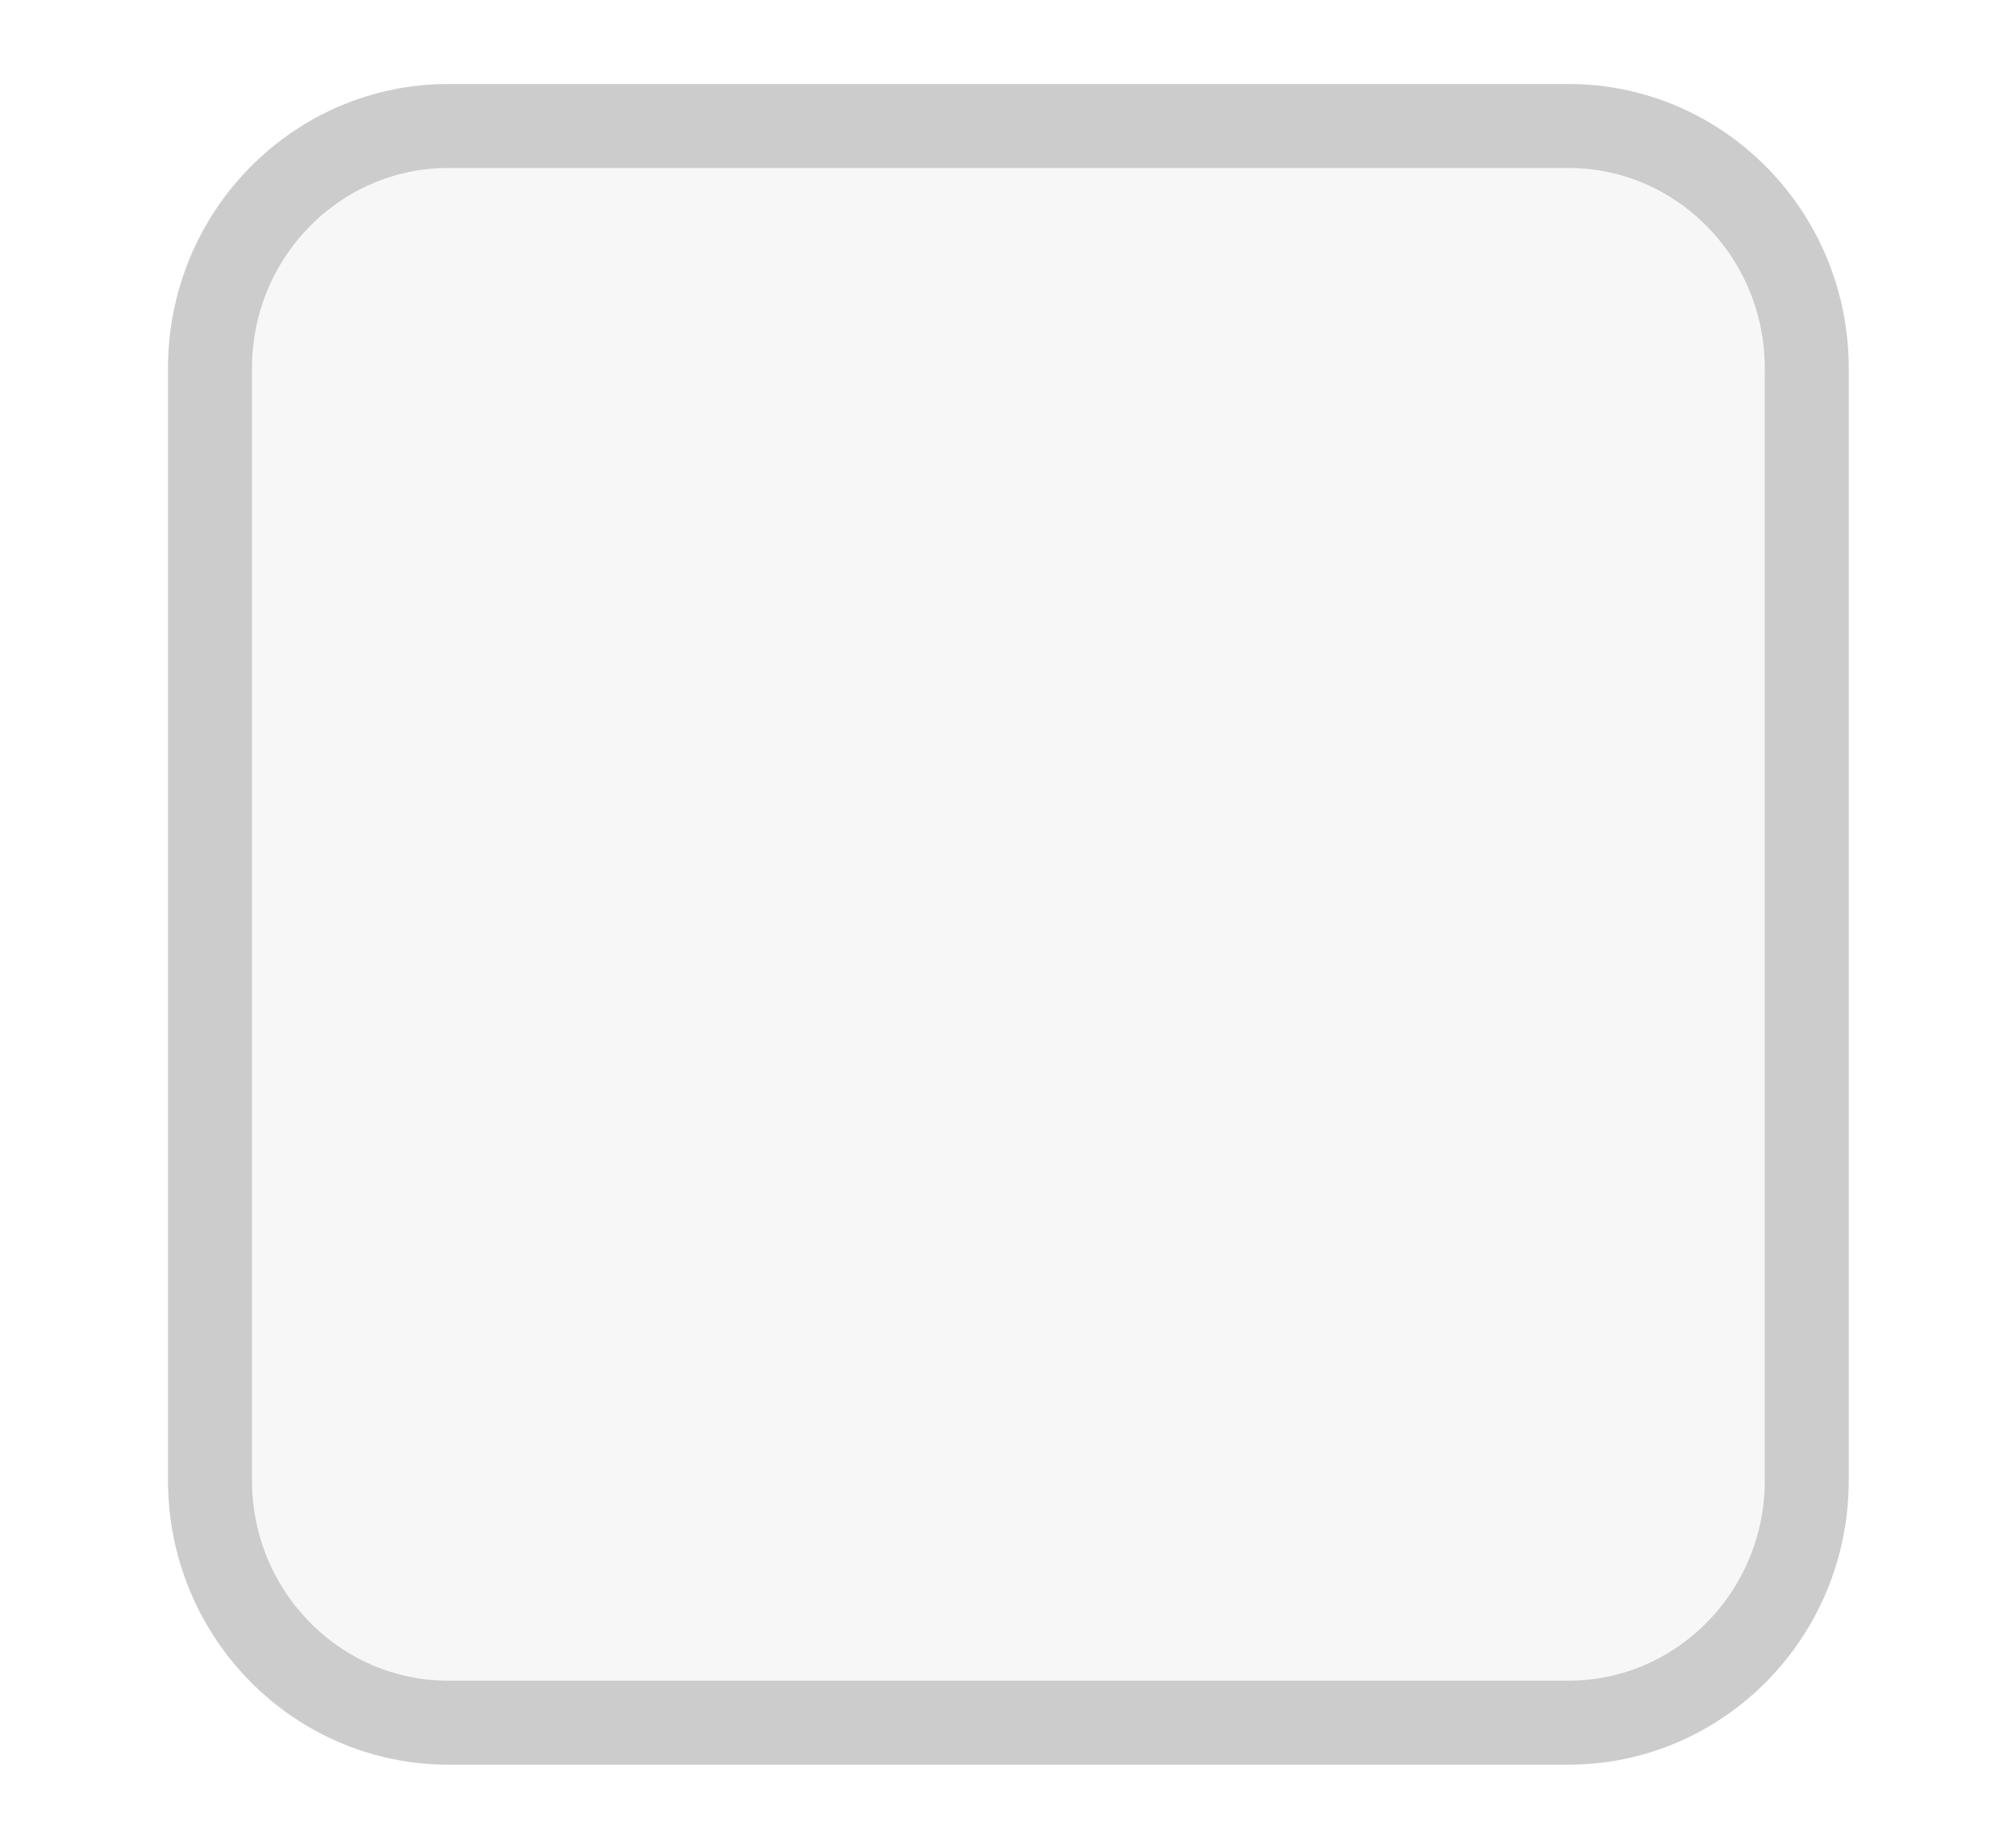
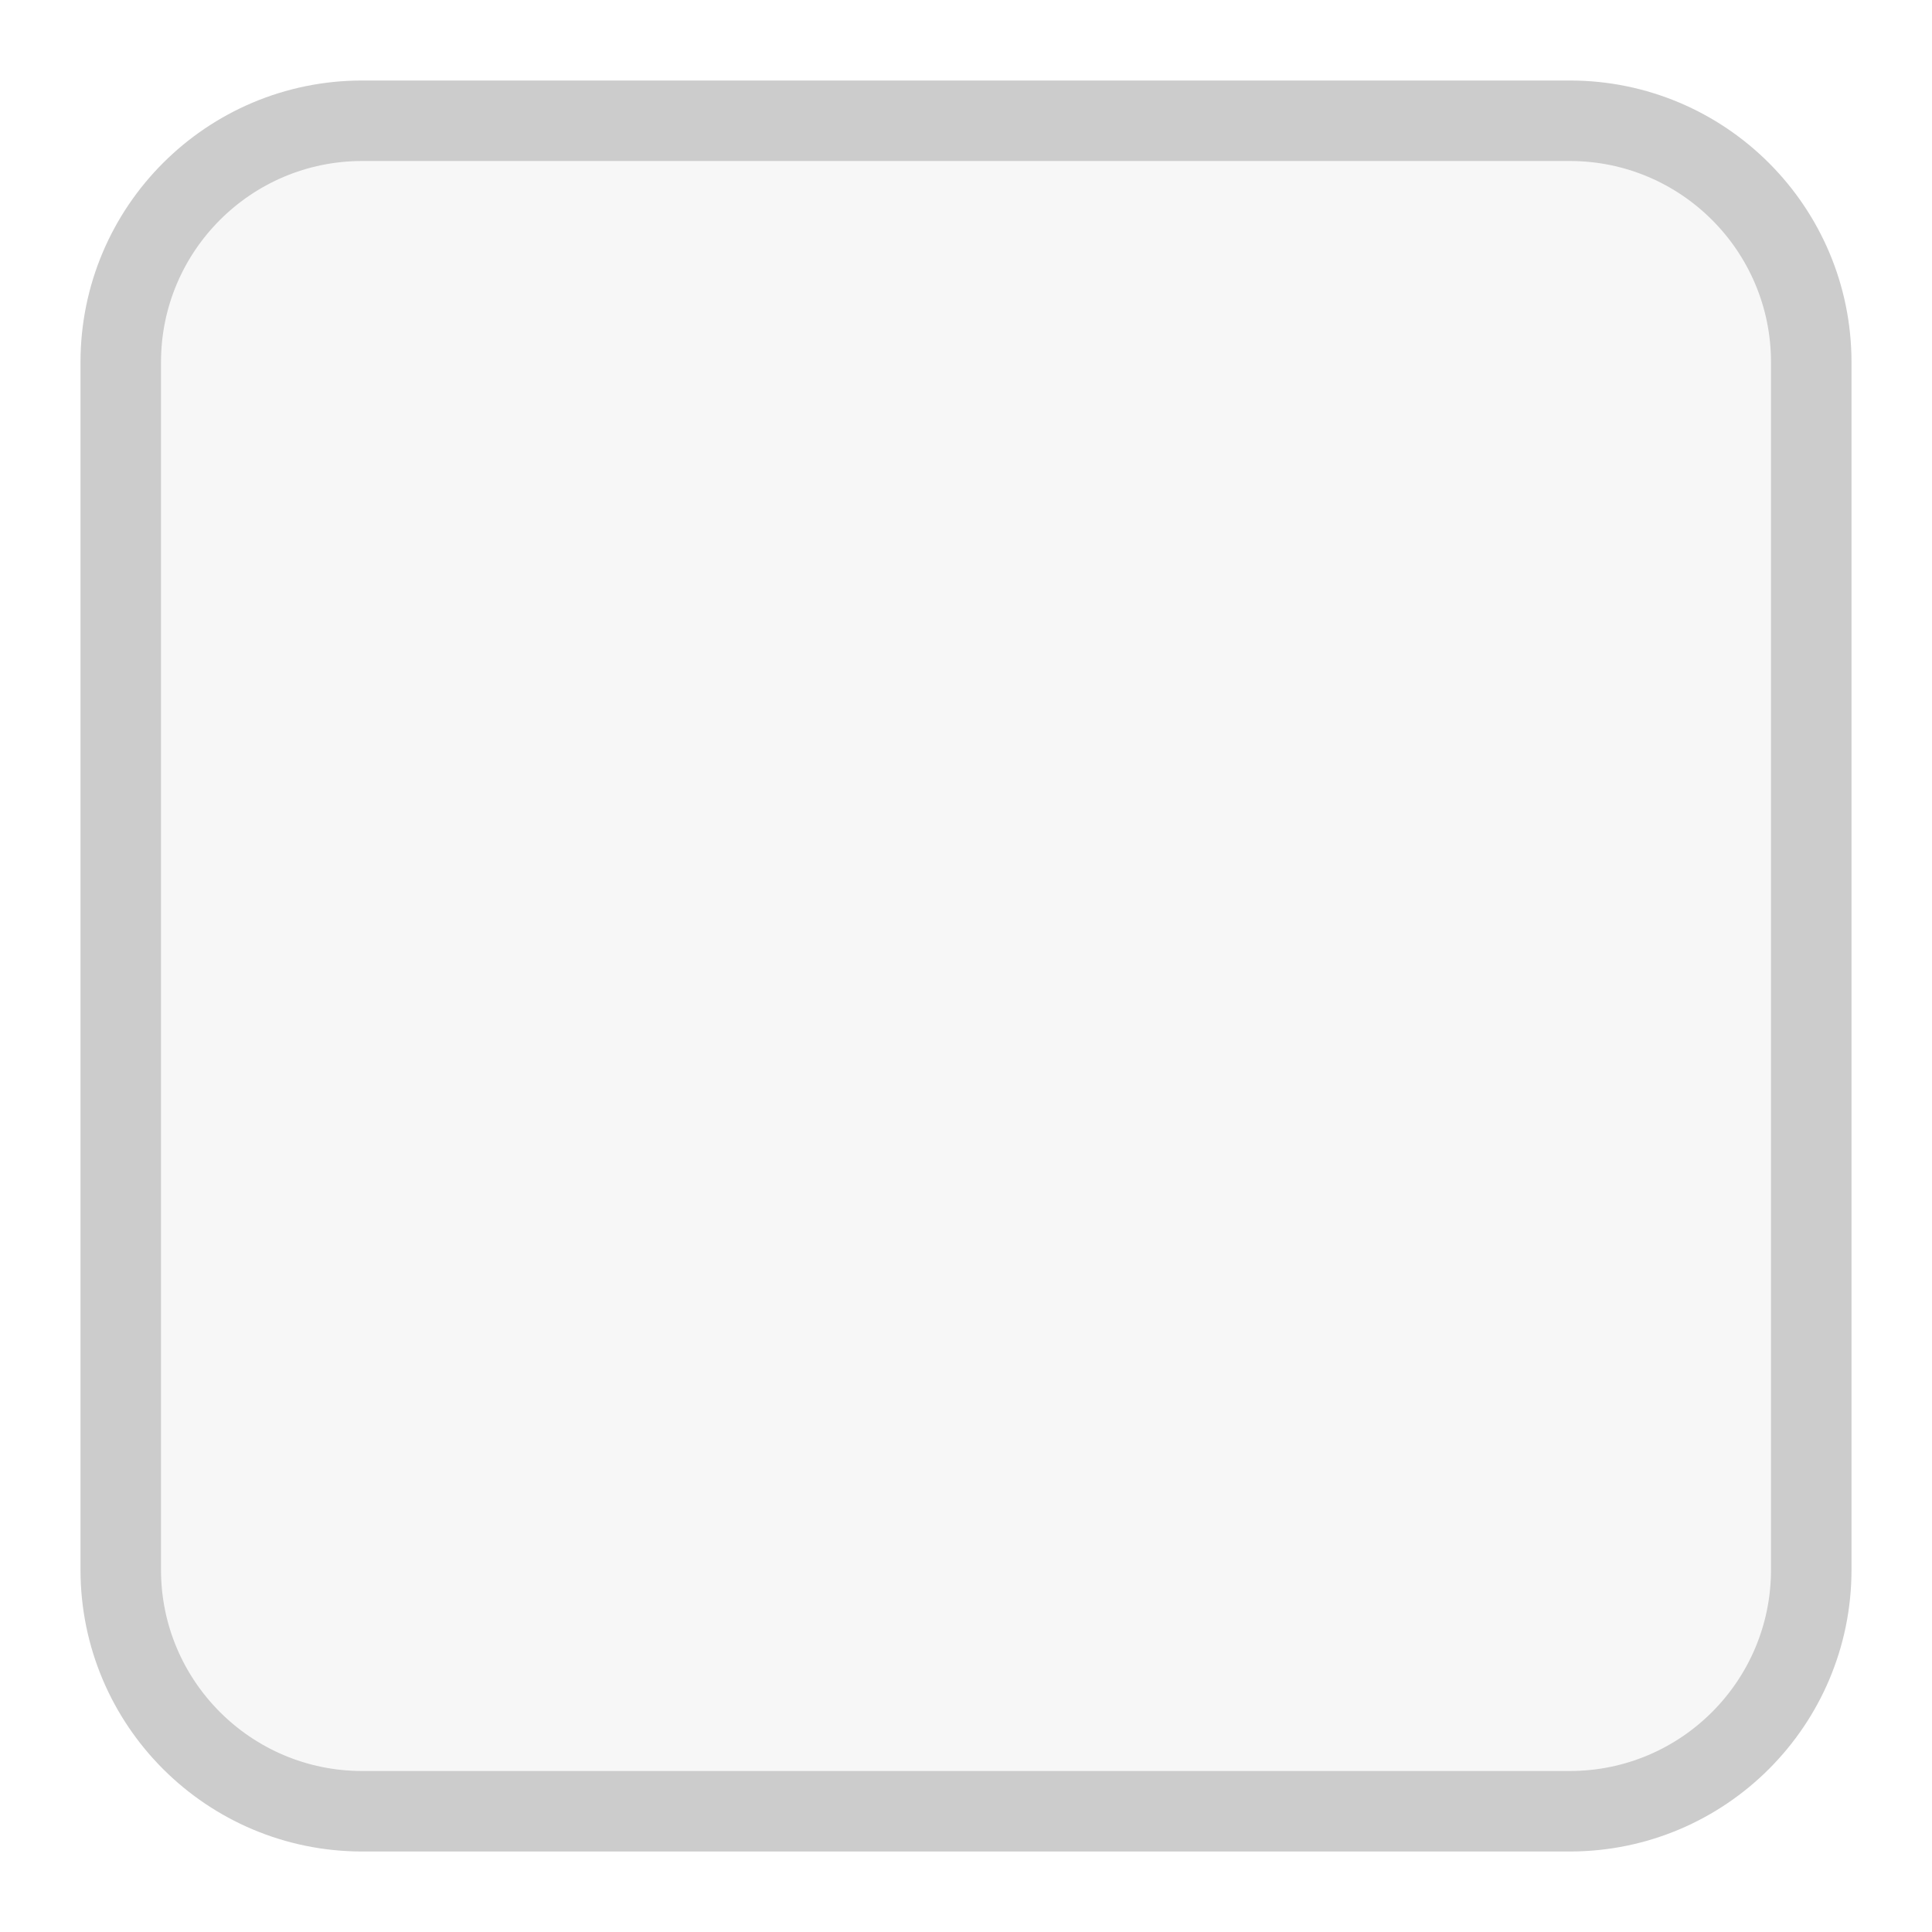
- <svg xmlns="http://www.w3.org/2000/svg" viewBox="0 0 24 22">
-   <rect x="345" y="522.86" width="19.009" height="19.011" rx="2.838" ry="2.884" color="#000" fill="#f7f7f7" stroke="#ccc" stroke-linejoin="round" transform="translate(-342.5 -521.36)" />
+ <svg xmlns="http://www.w3.org/2000/svg" width="24" height="24">
+   <rect x="1.5" y="1.5" width="21" height="21" rx="3" color="#000" fill="#f7f7f7" stroke="#ccc" stroke-linejoin="round" ry="3" />
</svg>
